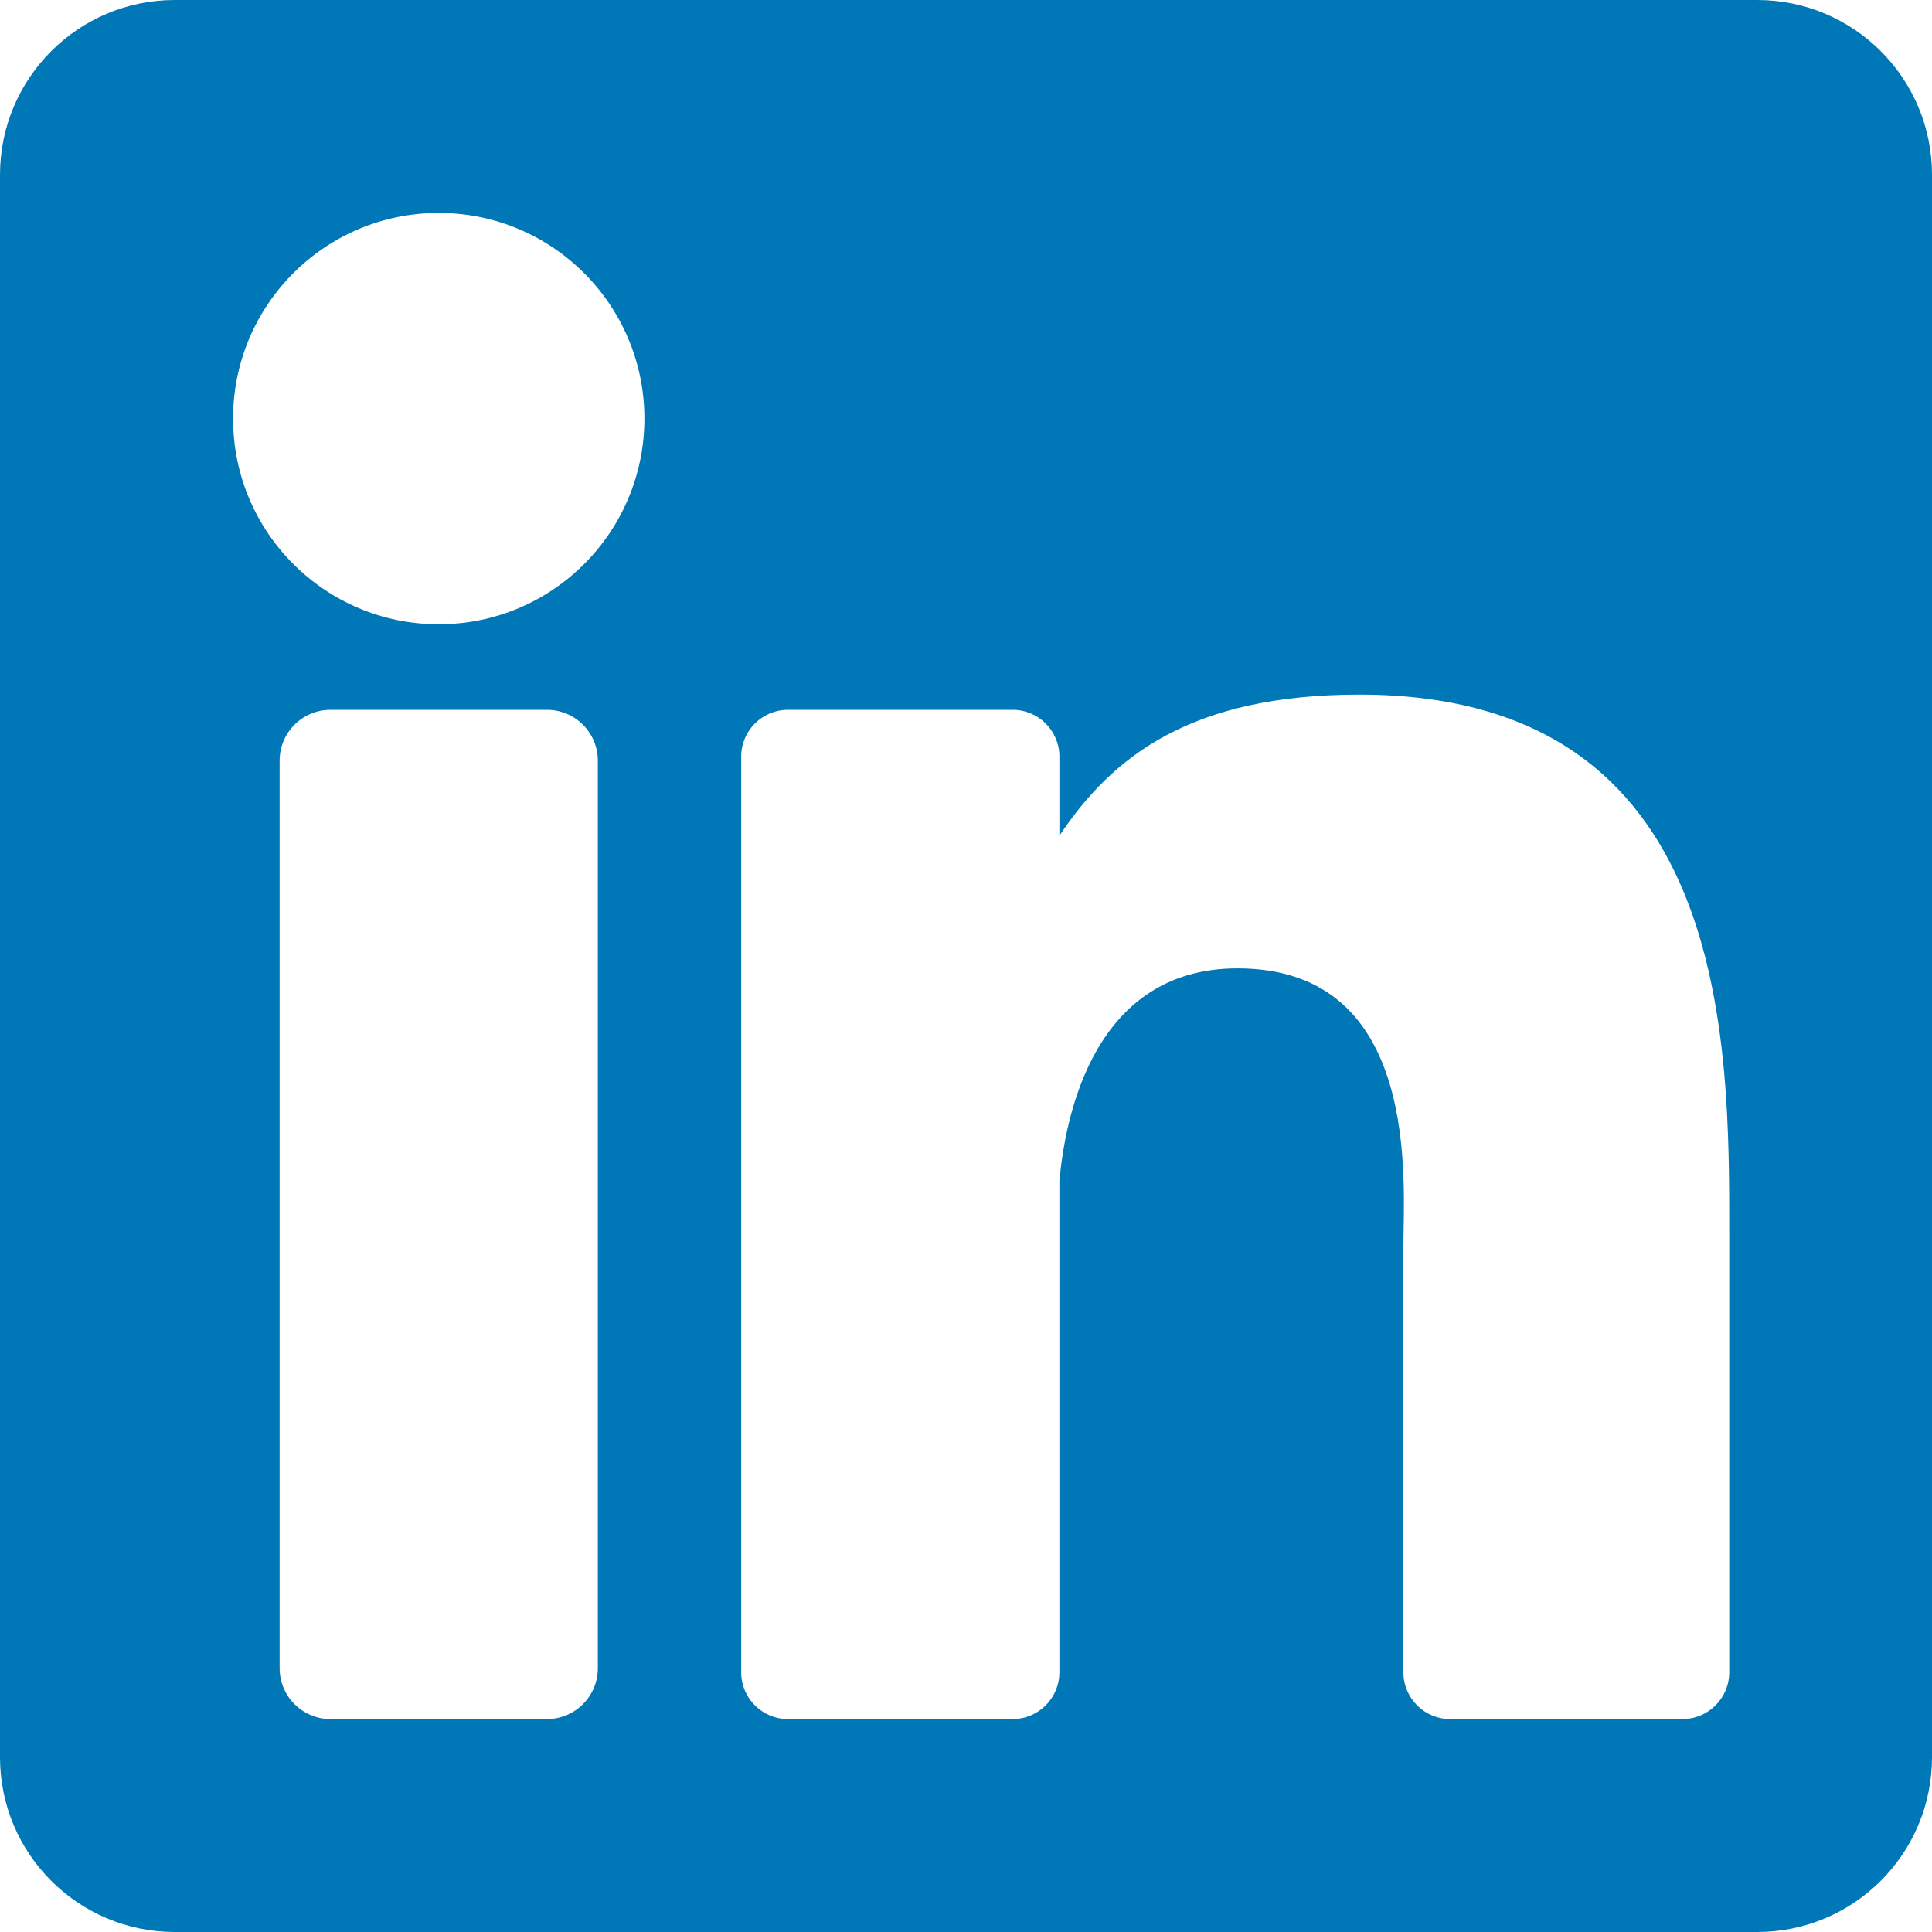
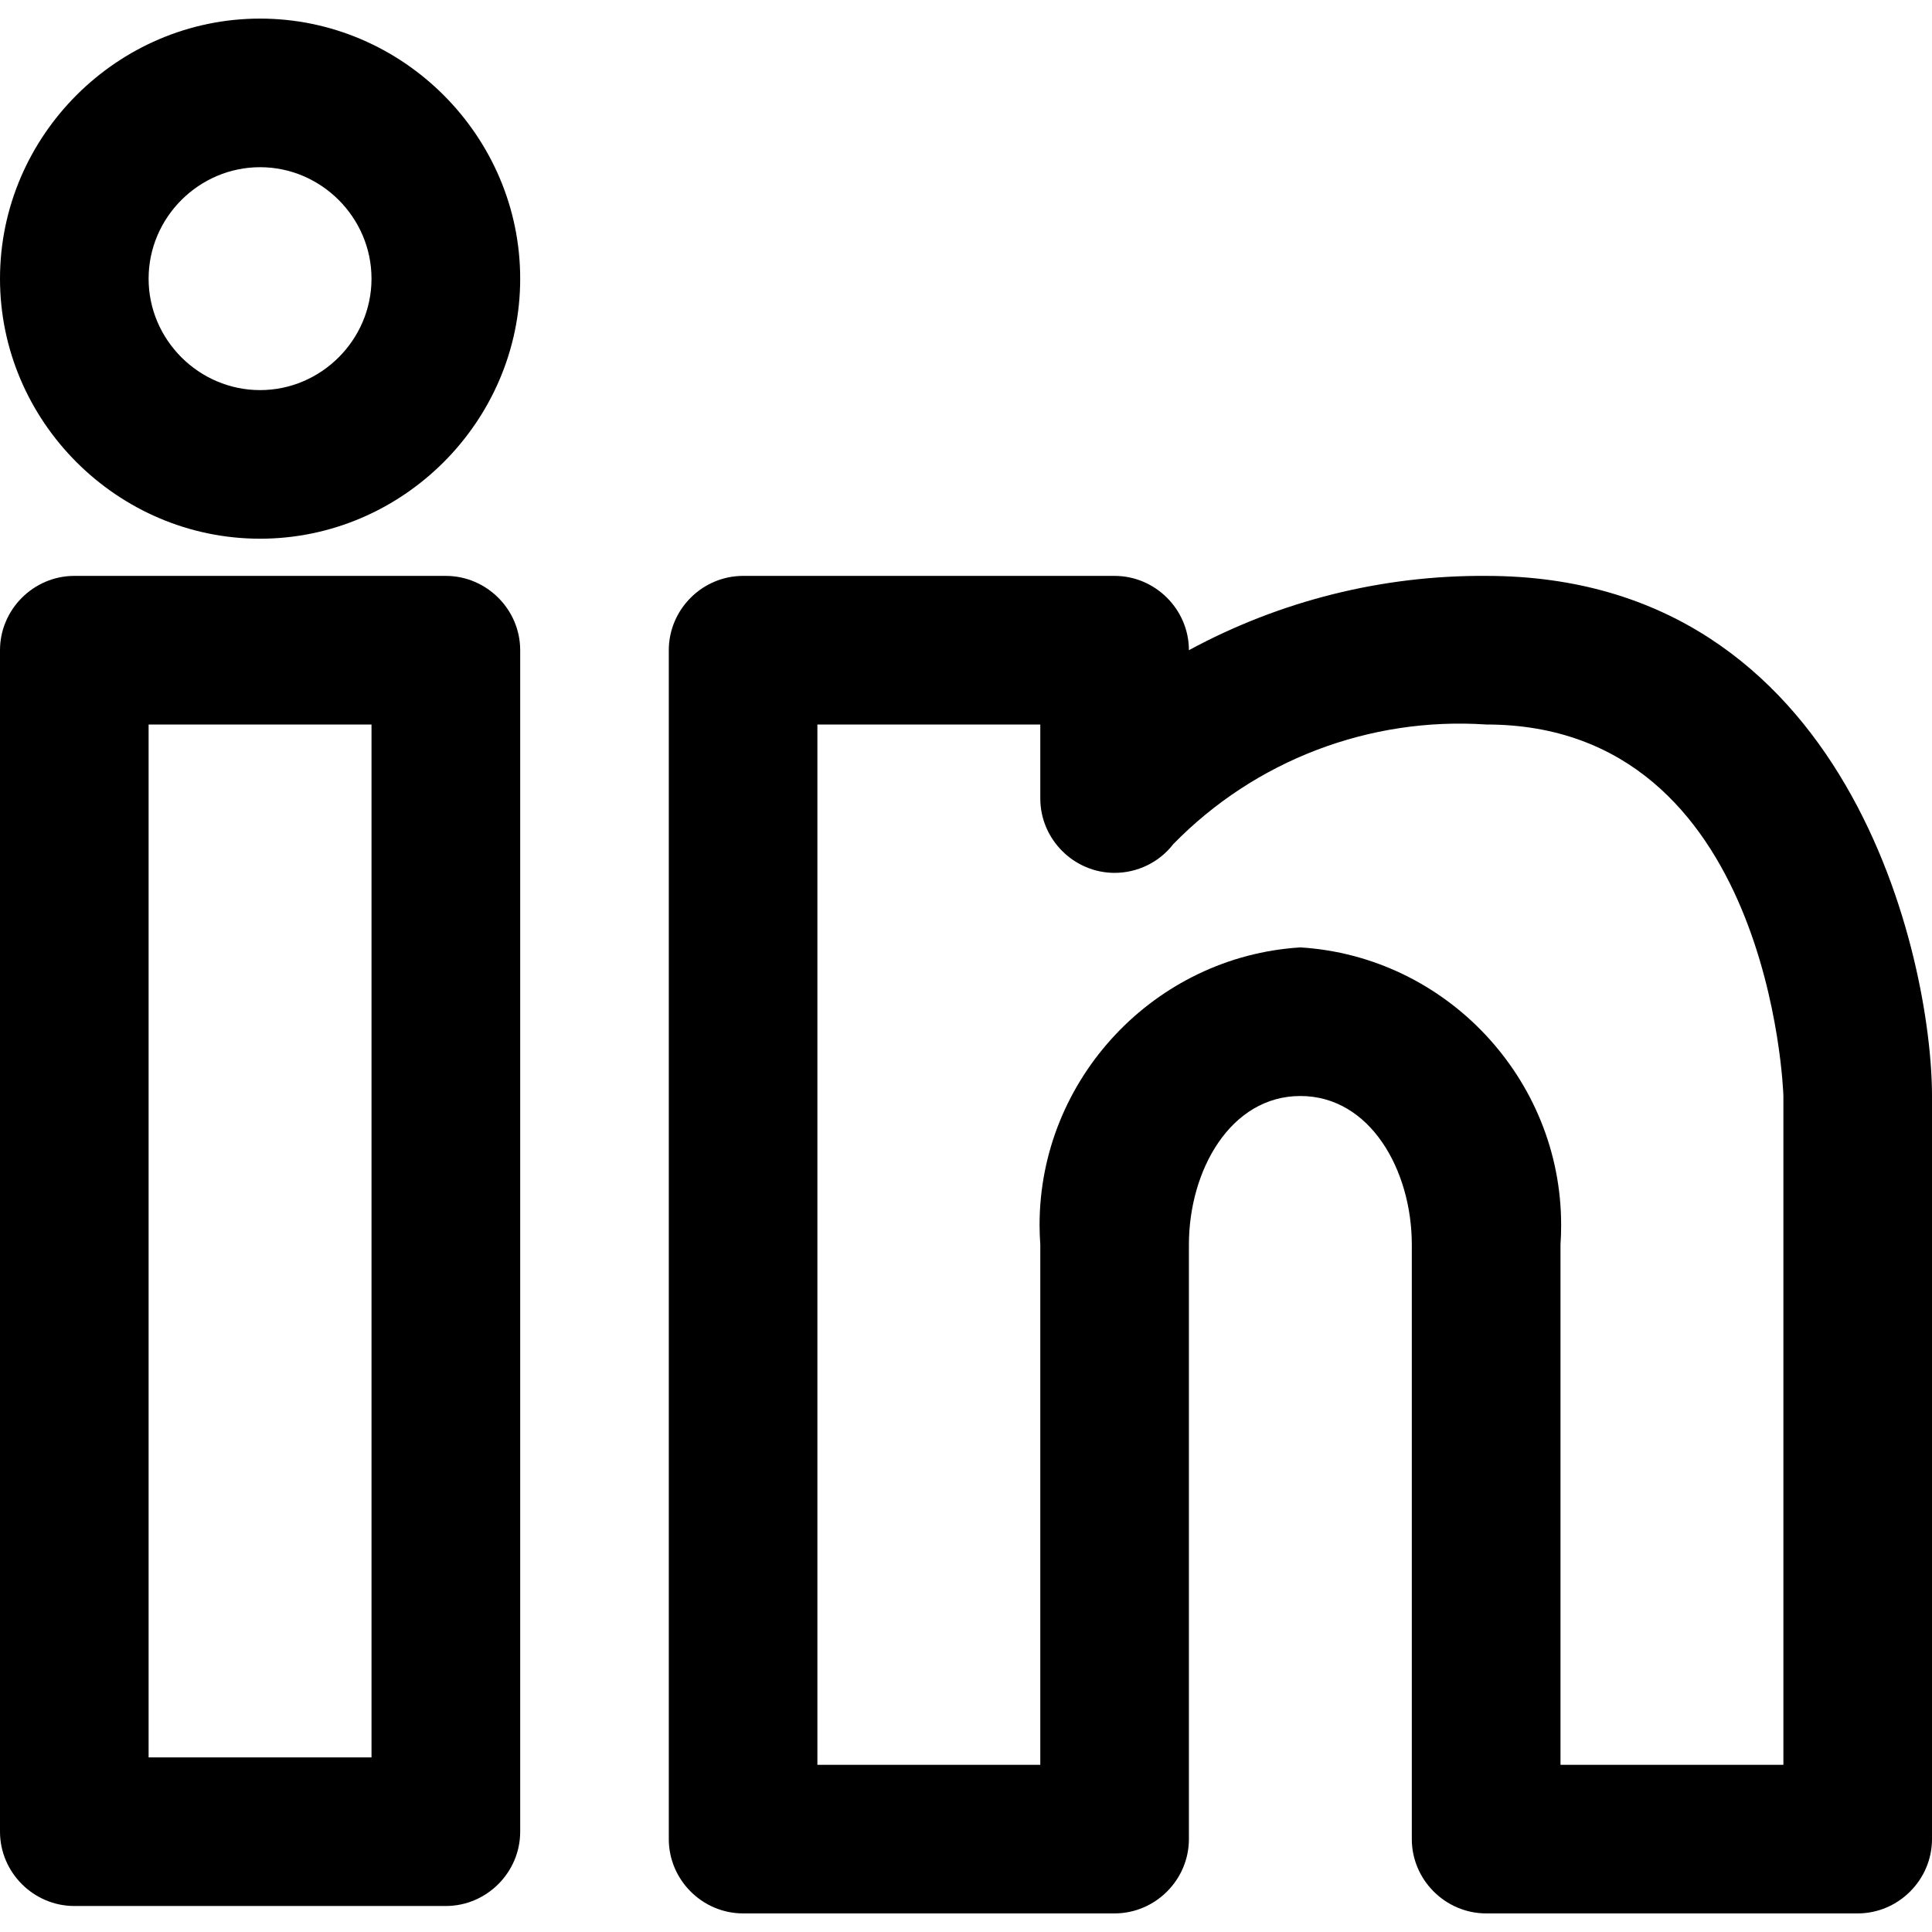
- <svg xmlns="http://www.w3.org/2000/svg" version="1.1" id="Layer_1" x="0px" y="0px" viewBox="0 0 382 382" style="enable-background:new 0 0 382 382;" xml:space="preserve">
-   <path style="fill:#0077B7;" d="M347.445,0H34.555C15.471,0,0,15.471,0,34.555v312.889C0,366.529,15.471,382,34.555,382h312.889  C366.529,382,382,366.529,382,347.444V34.555C382,15.471,366.529,0,347.445,0z M118.207,329.844c0,5.554-4.502,10.056-10.056,10.056  H65.345c-5.554,0-10.056-4.502-10.056-10.056V150.403c0-5.554,4.502-10.056,10.056-10.056h42.806  c5.554,0,10.056,4.502,10.056,10.056V329.844z M86.748,123.432c-22.459,0-40.666-18.207-40.666-40.666S64.289,42.1,86.748,42.1  s40.666,18.207,40.666,40.666S109.208,123.432,86.748,123.432z M341.91,330.654c0,5.106-4.14,9.246-9.246,9.246H286.73  c-5.106,0-9.246-4.14-9.246-9.246v-84.168c0-12.556,3.683-55.021-32.813-55.021c-28.309,0-34.051,29.066-35.204,42.11v97.079  c0,5.106-4.139,9.246-9.246,9.246h-44.426c-5.106,0-9.246-4.14-9.246-9.246V149.593c0-5.106,4.14-9.246,9.246-9.246h44.426  c5.106,0,9.246,4.14,9.246,9.246v15.655c10.497-15.753,26.097-27.912,59.312-27.912c73.552,0,73.131,68.716,73.131,106.472  L341.91,330.654L341.91,330.654z" />
-   <g>
- </g>
-   <g>
- </g>
-   <g>
- </g>
-   <g>
- </g>
-   <g>
- </g>
-   <g>
- </g>
-   <g>
- </g>
-   <g>
- </g>
-   <g>
- </g>
-   <g>
- </g>
-   <g>
- </g>
-   <g>
- </g>
-   <g>
- </g>
-   <g>
- </g>
-   <g>
- </g>
+ <svg xmlns="http://www.w3.org/2000/svg" width="24px" height="24px" viewBox="0 0 24 24" version="1.1">
+   <g id="Symbols" stroke="none" stroke-width="1" fill="none" fill-rule="evenodd">
+     <g id="nav" transform="translate(-1816, -1057)">
+       <g id="sm-icon-linkedin" transform="translate(1816, 1057)">
+         <rect id="Artboard5" x="0" y="0" width="24" height="24" />
+         <g id="Artboard51" fill="#000000">
+           <g id="linkedin">
+             <path d="M5.538,7.154 L0.923,7.154 C0.417,7.154 0,7.571 0,8.077 L0,22.754 C0,23.26 0.417,23.677 0.923,23.677 L5.538,23.677 C6.045,23.677 6.462,23.26 6.462,22.754 L6.462,8.077 C6.462,7.571 6.045,7.154 5.538,7.154 Z M4.615,21.831 L1.846,21.831 L1.846,9 L4.615,9 L4.615,21.831 Z" id="Shape" />
+             <path d="M3.231,0.231 C1.458,0.231 0,1.689 0,3.462 C0,5.234 1.458,6.692 3.231,6.692 C5.003,6.692 6.462,5.234 6.462,3.462 C6.462,1.689 5.003,0.231 3.231,0.231 Z M3.231,4.846 C2.471,4.846 1.846,4.221 1.846,3.462 C1.846,2.702 2.471,2.077 3.231,2.077 C3.99,2.077 4.615,2.702 4.615,3.462 C4.615,4.221 3.99,4.846 3.231,4.846 Z" id="Shape" />
+             <path d="M18.462,7.154 C17.173,7.145 15.902,7.463 14.769,8.077 C14.769,7.571 14.352,7.154 13.846,7.154 L9.231,7.154 C8.724,7.154 8.308,7.571 8.308,8.077 L8.308,22.846 C8.308,23.352 8.724,23.769 9.231,23.769 L13.846,23.769 C14.352,23.769 14.769,23.352 14.769,22.846 L14.769,15.462 C14.769,14.538 15.286,13.615 16.154,13.615 C17.022,13.615 17.538,14.538 17.538,15.462 L17.538,22.846 C17.538,23.352 17.955,23.769 18.462,23.769 L23.077,23.769 C23.583,23.769 24,23.352 24,22.846 L24,13.615 C24,11.935 22.985,7.154 18.462,7.154 L18.462,7.154 Z M22.154,21.923 L19.385,21.923 L19.385,15.462 C19.391,15.379 19.393,15.297 19.393,15.215 C19.393,13.401 17.964,11.881 16.154,11.769 C14.344,11.881 12.914,13.401 12.914,15.215 C12.914,15.297 12.917,15.379 12.923,15.462 L12.923,21.923 L10.154,21.923 L10.154,9 L12.923,9 L12.923,9.923 C12.925,10.428 13.341,10.843 13.846,10.843 C14.131,10.843 14.401,10.711 14.575,10.486 C15.59,9.446 17.012,8.903 18.462,9 C21.997,9 22.154,13.569 22.154,13.615 L22.154,21.923 Z" id="Shape" />
+           </g>
+         </g>
+       </g>
+     </g>
+   </g>
</svg>
